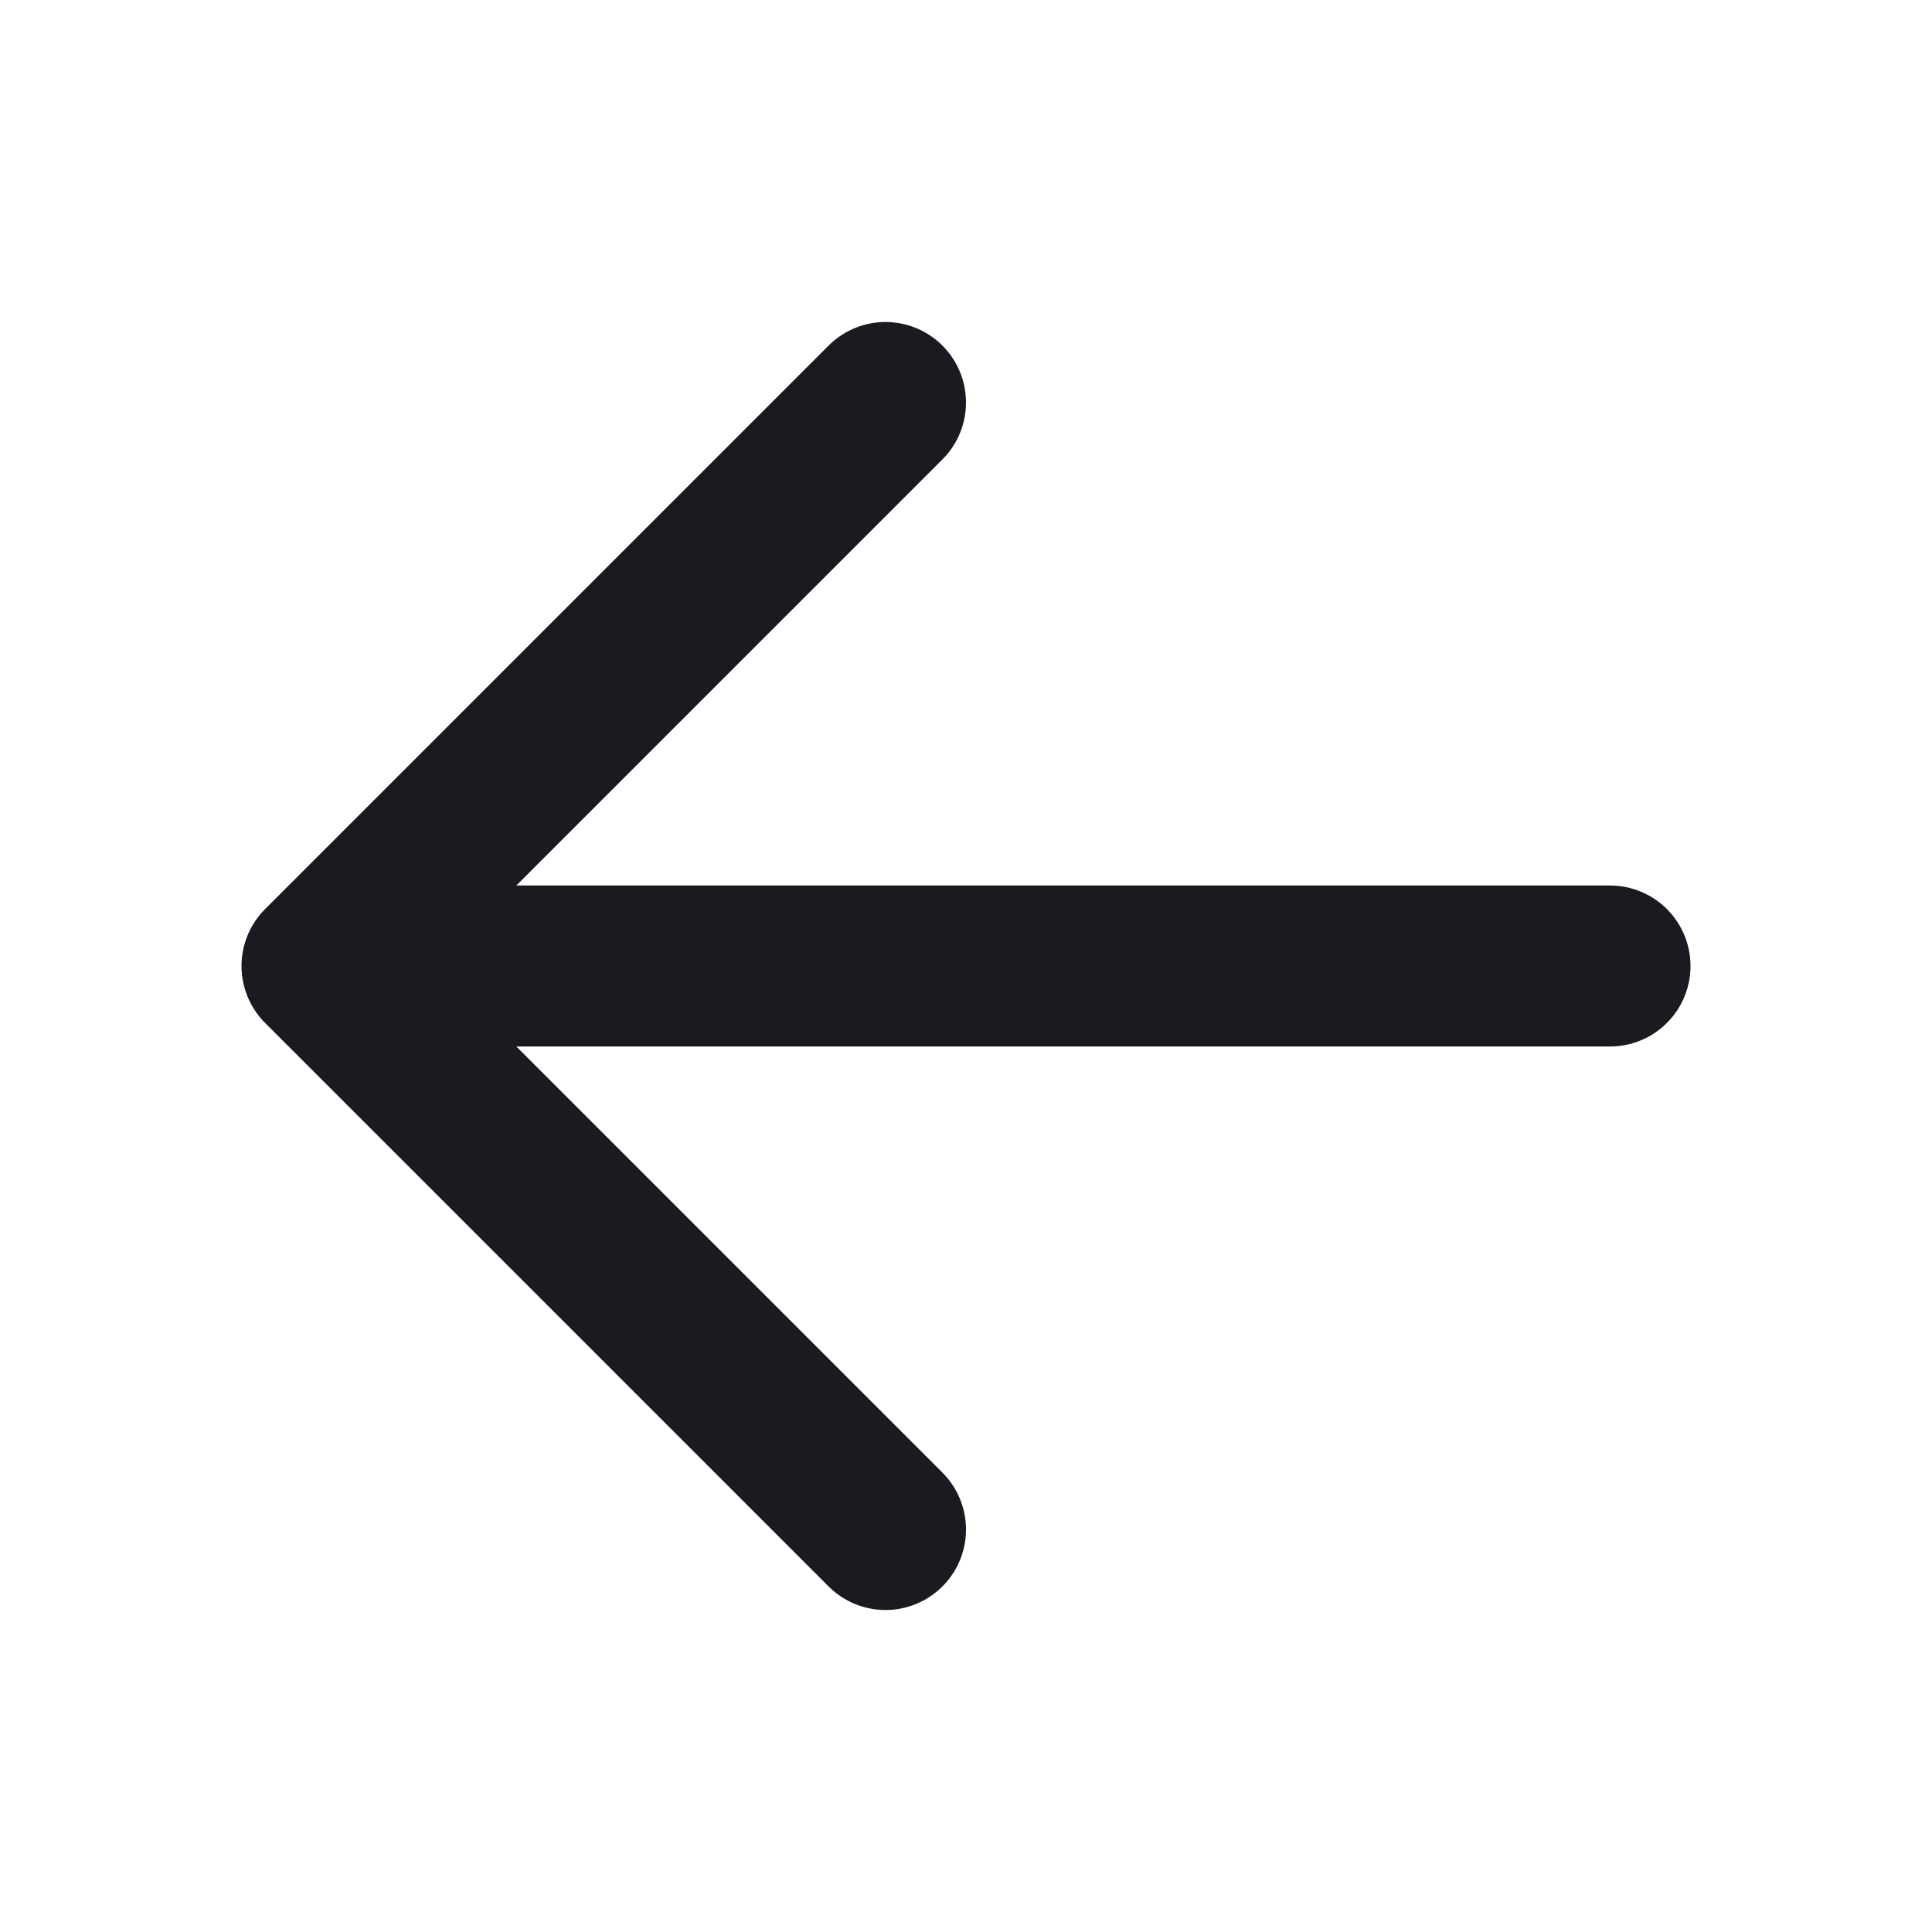
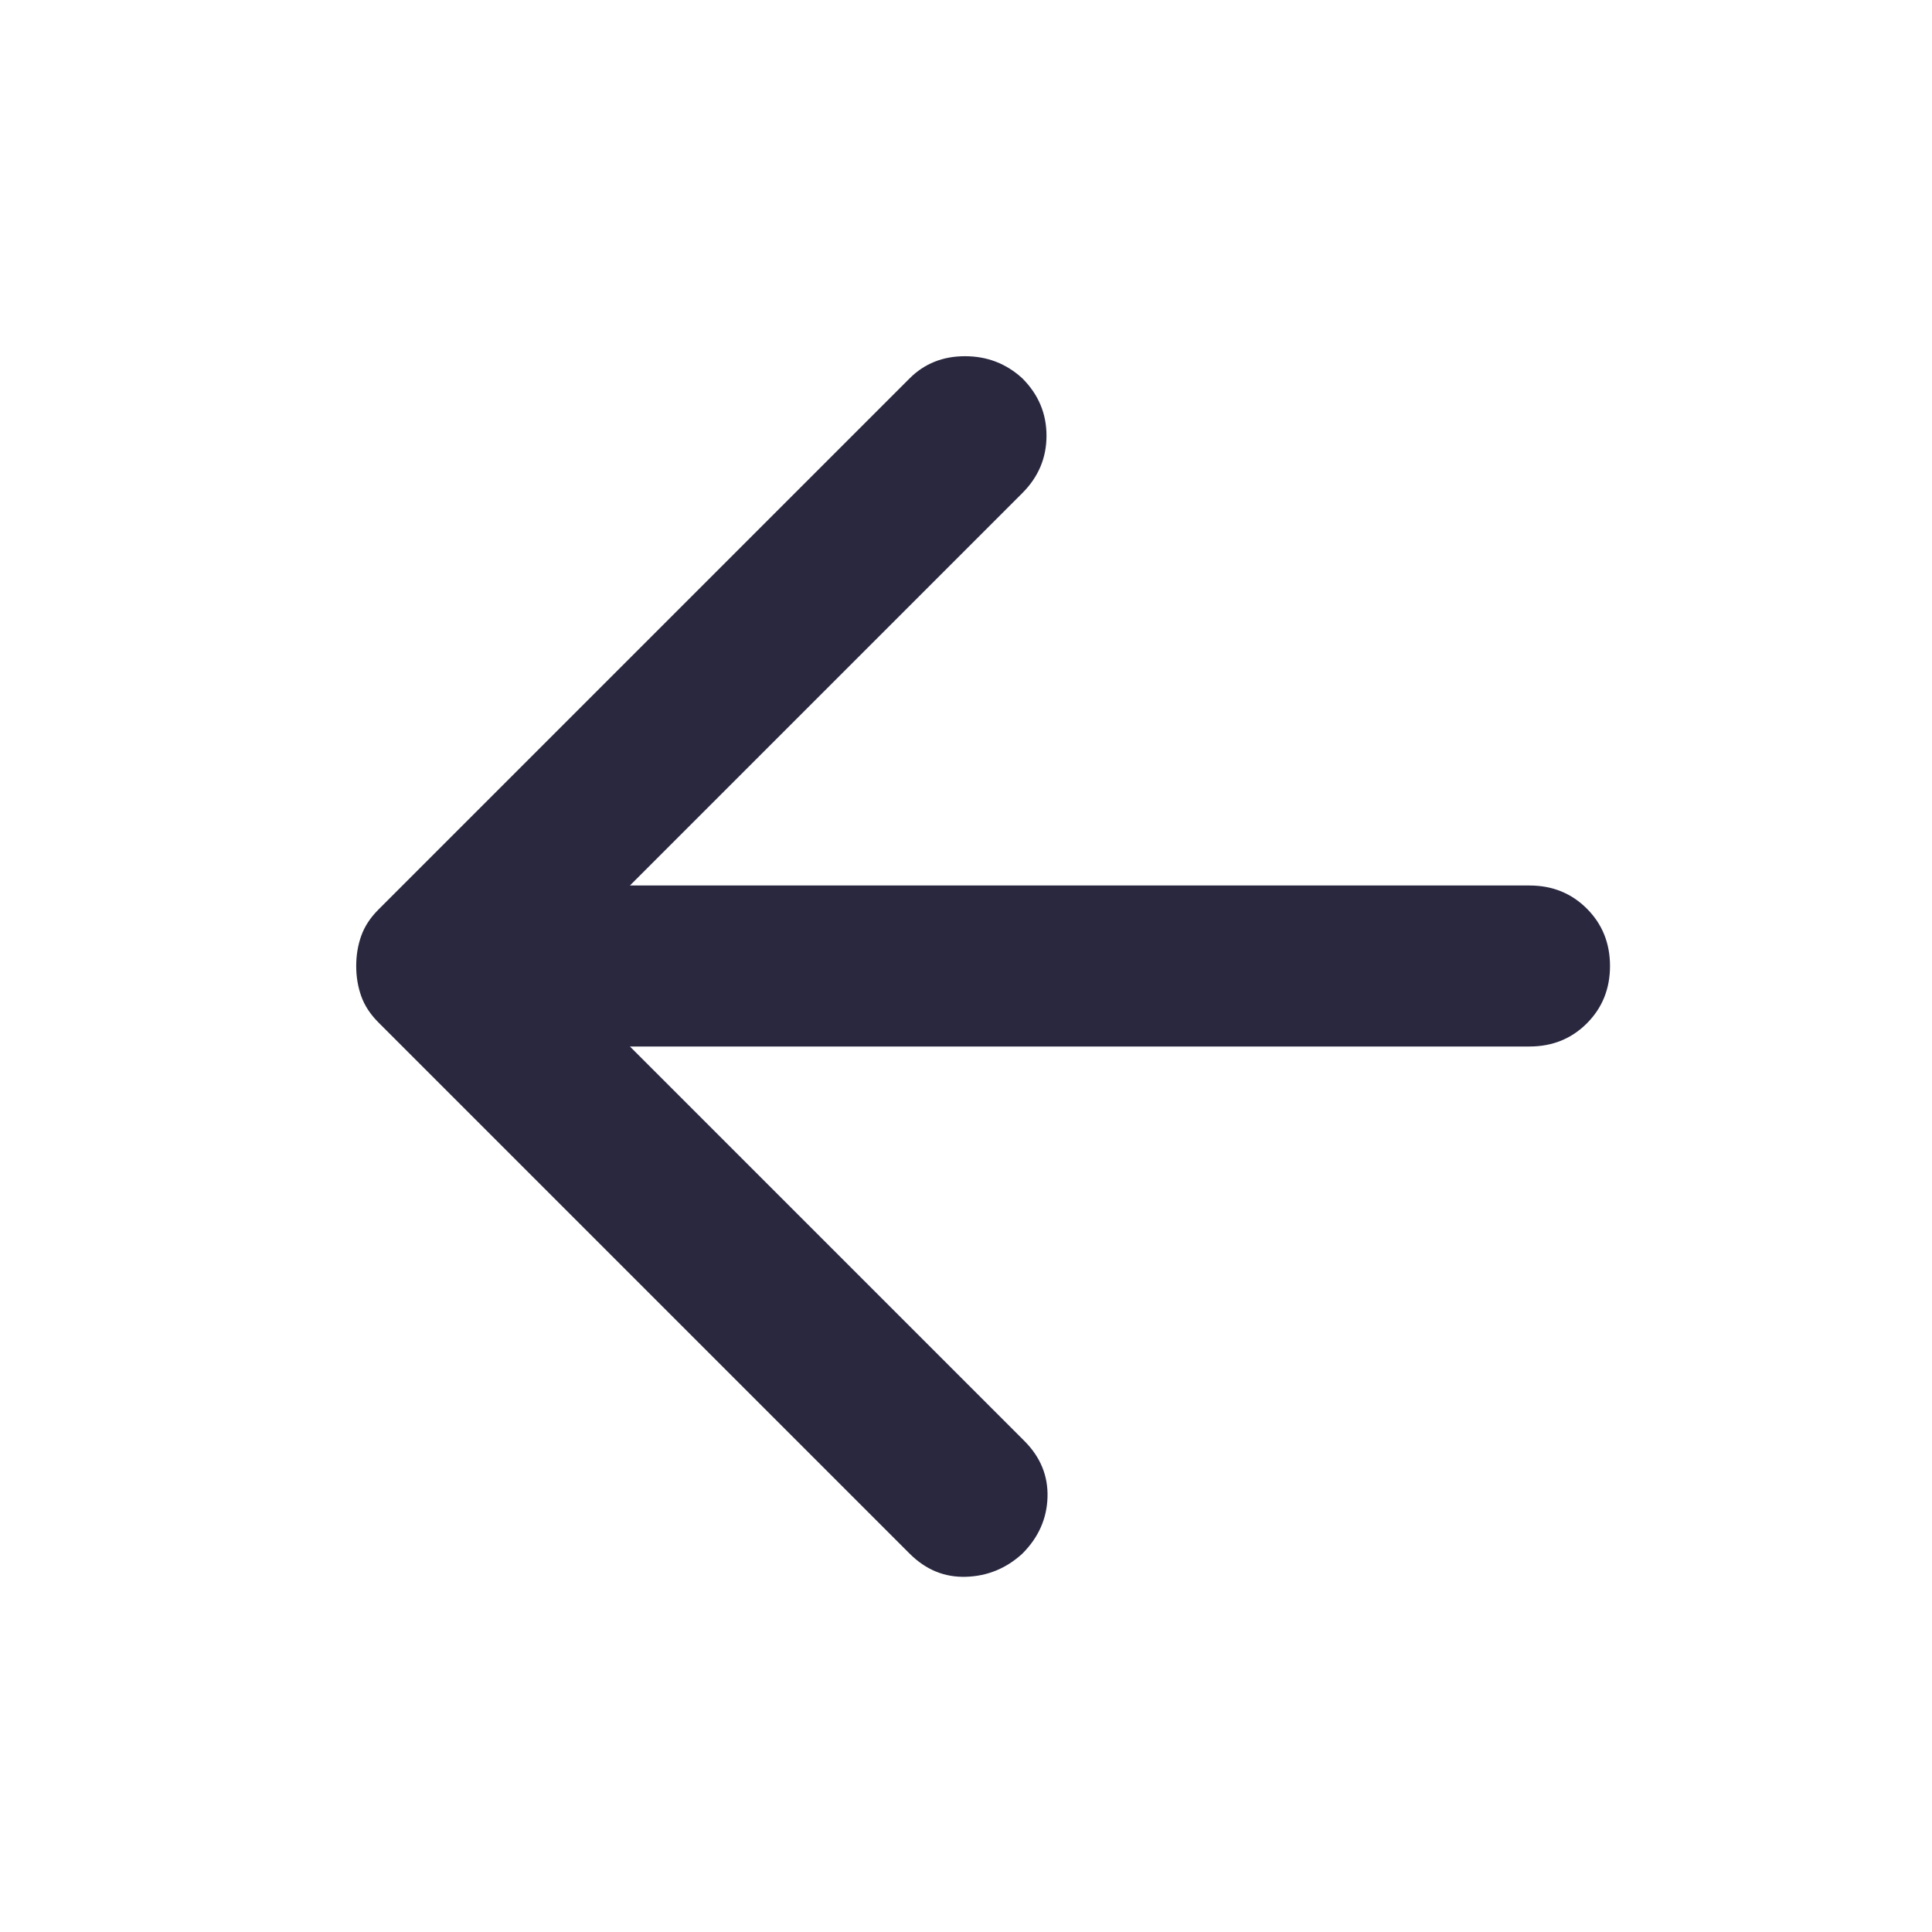
- <svg xmlns="http://www.w3.org/2000/svg" viewBox="0 0 24 24">
-   <g fill="none" stroke="#1A1B21" stroke-width="2" stroke-linecap="round" stroke-linejoin="round">
-     <path d="M20 12H4M11 5l-7 7 7 7" />
-   </g>
+ <svg xmlns="http://www.w3.org/2000/svg" fill="#29283F" height="24" viewBox="0 -960 960 960" width="24">
+   <path d="m313-440 196 196q12 12 11.5 28T508-188q-12 11-28 11.5T452-188L188-452q-6-6-8.5-13t-2.5-15q0-8 2.5-15t8.5-13l264-264q11-11 27.5-11t28.5 11q12 12 12 28.5T508-715L313-520h447q17 0 28.5 11.5T800-480q0 17-11.5 28.5T760-440H313Z" />
</svg>
